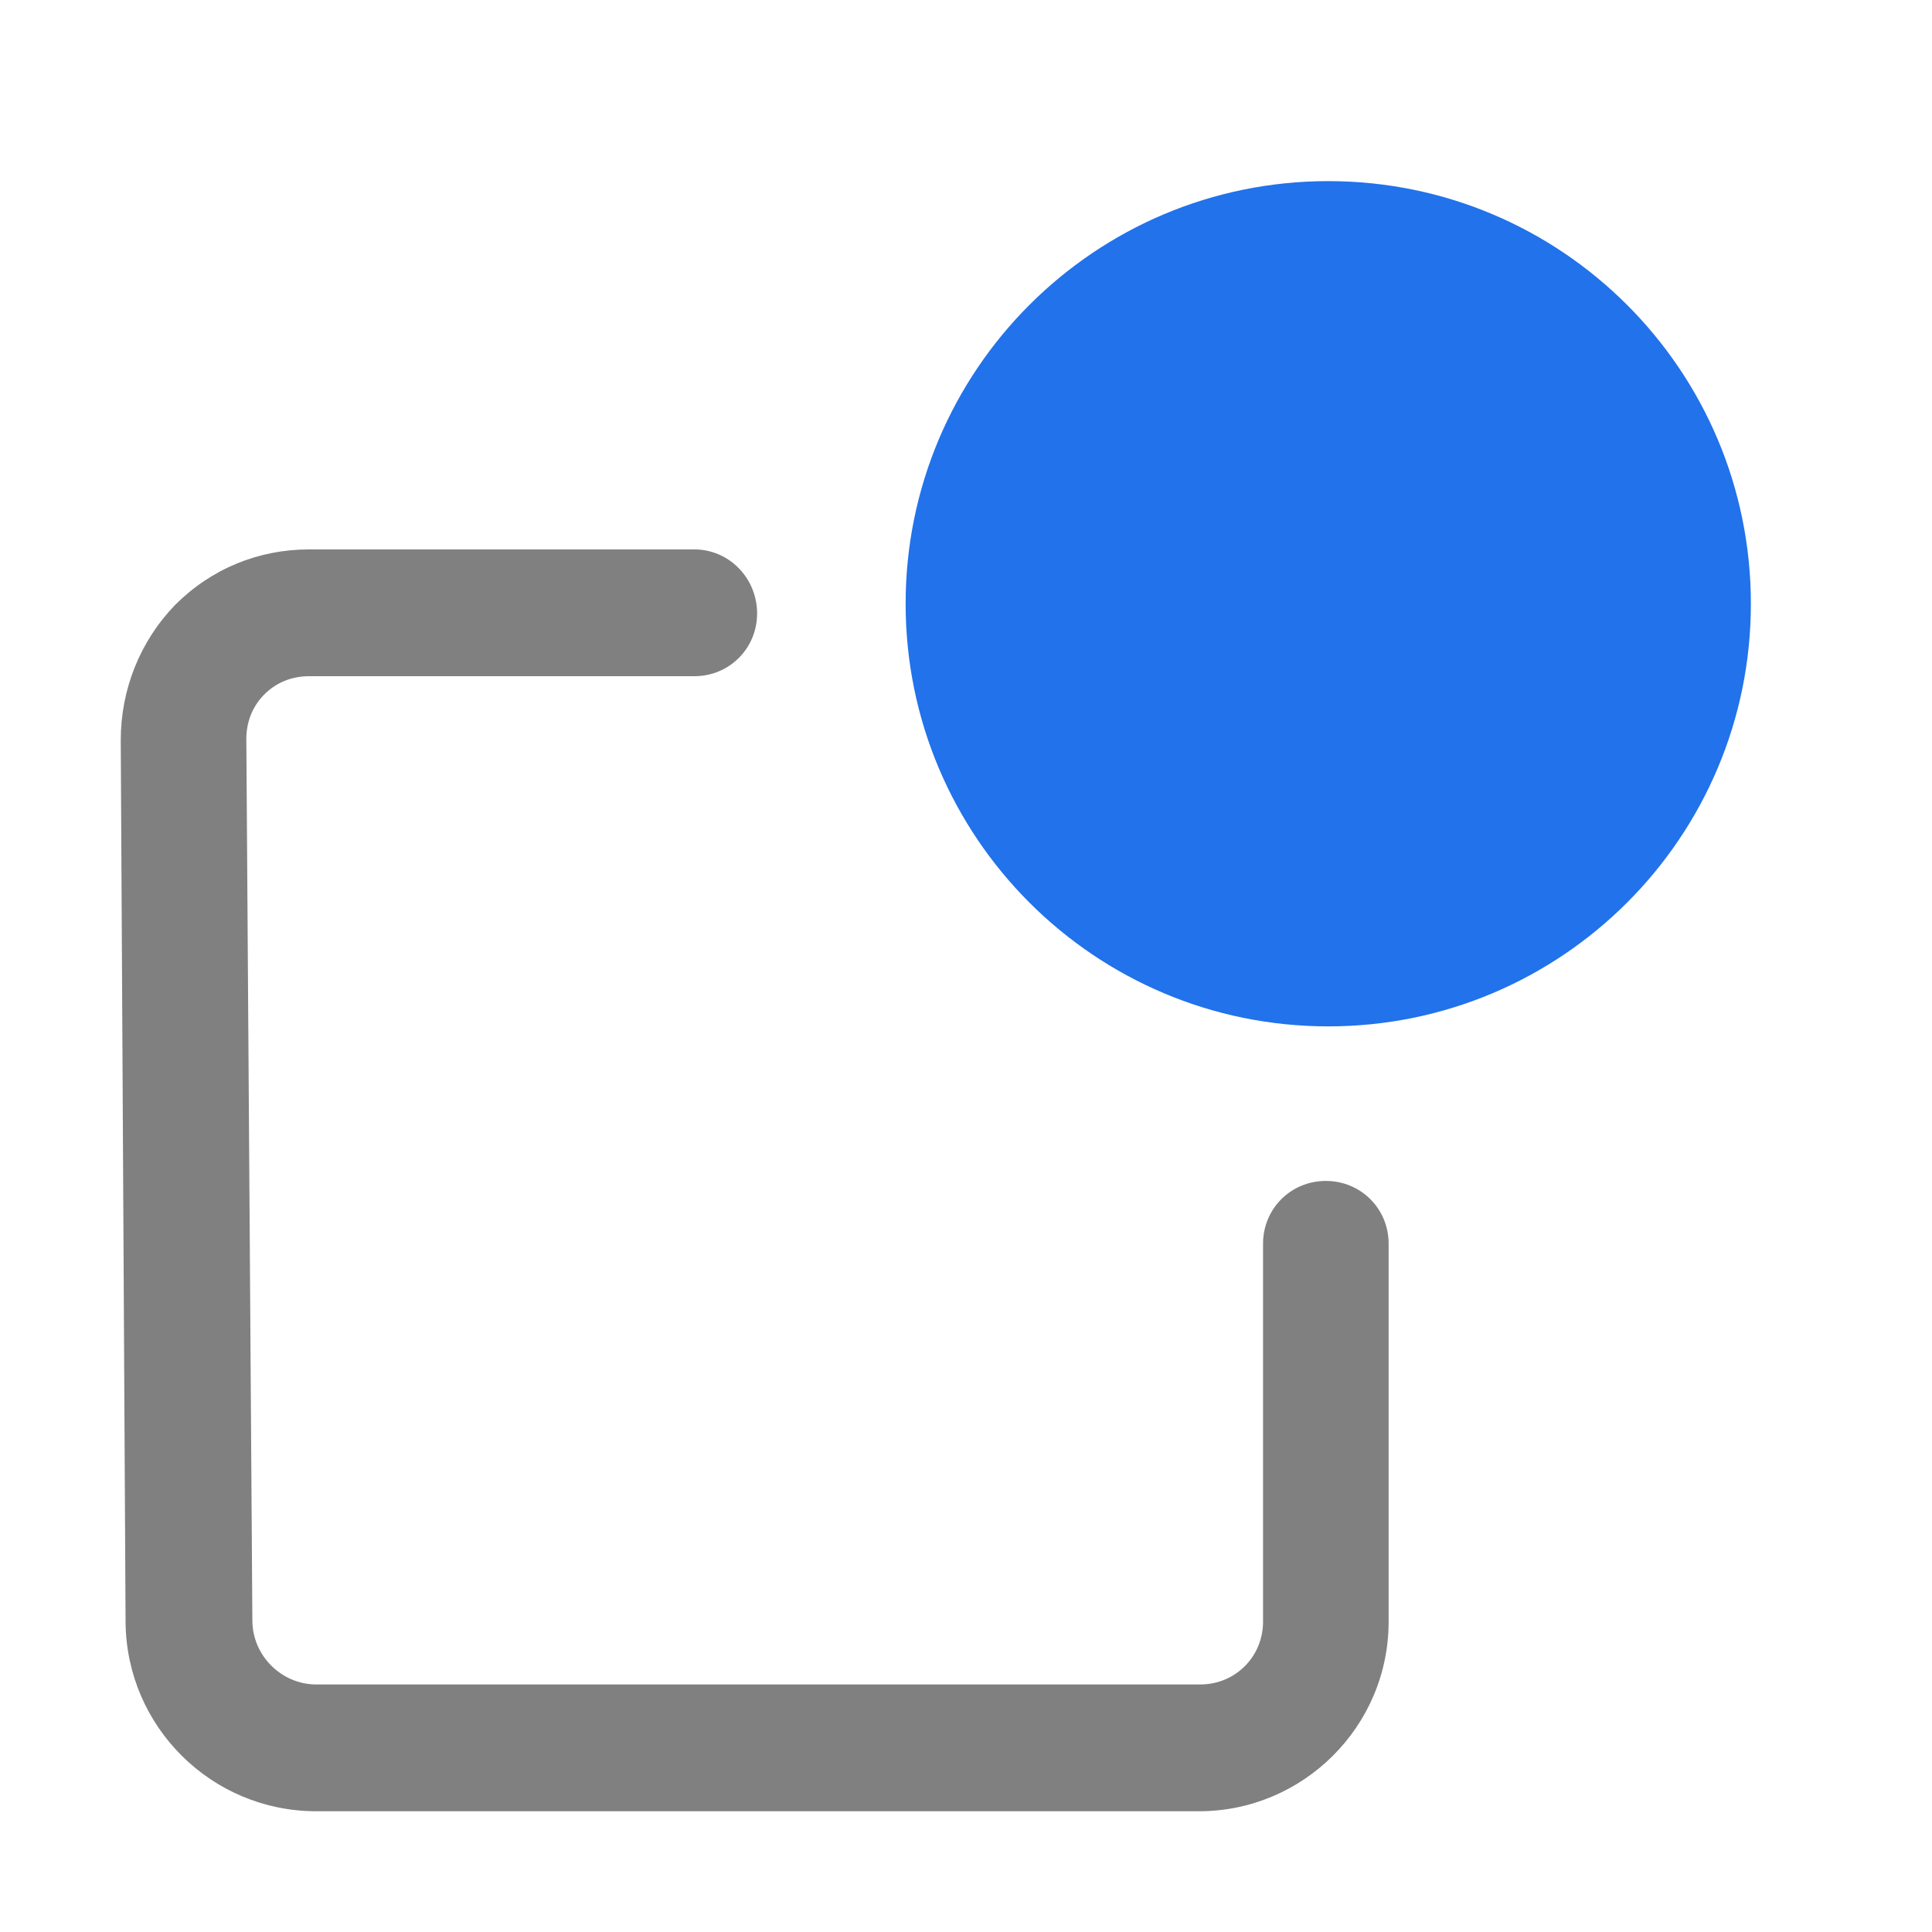
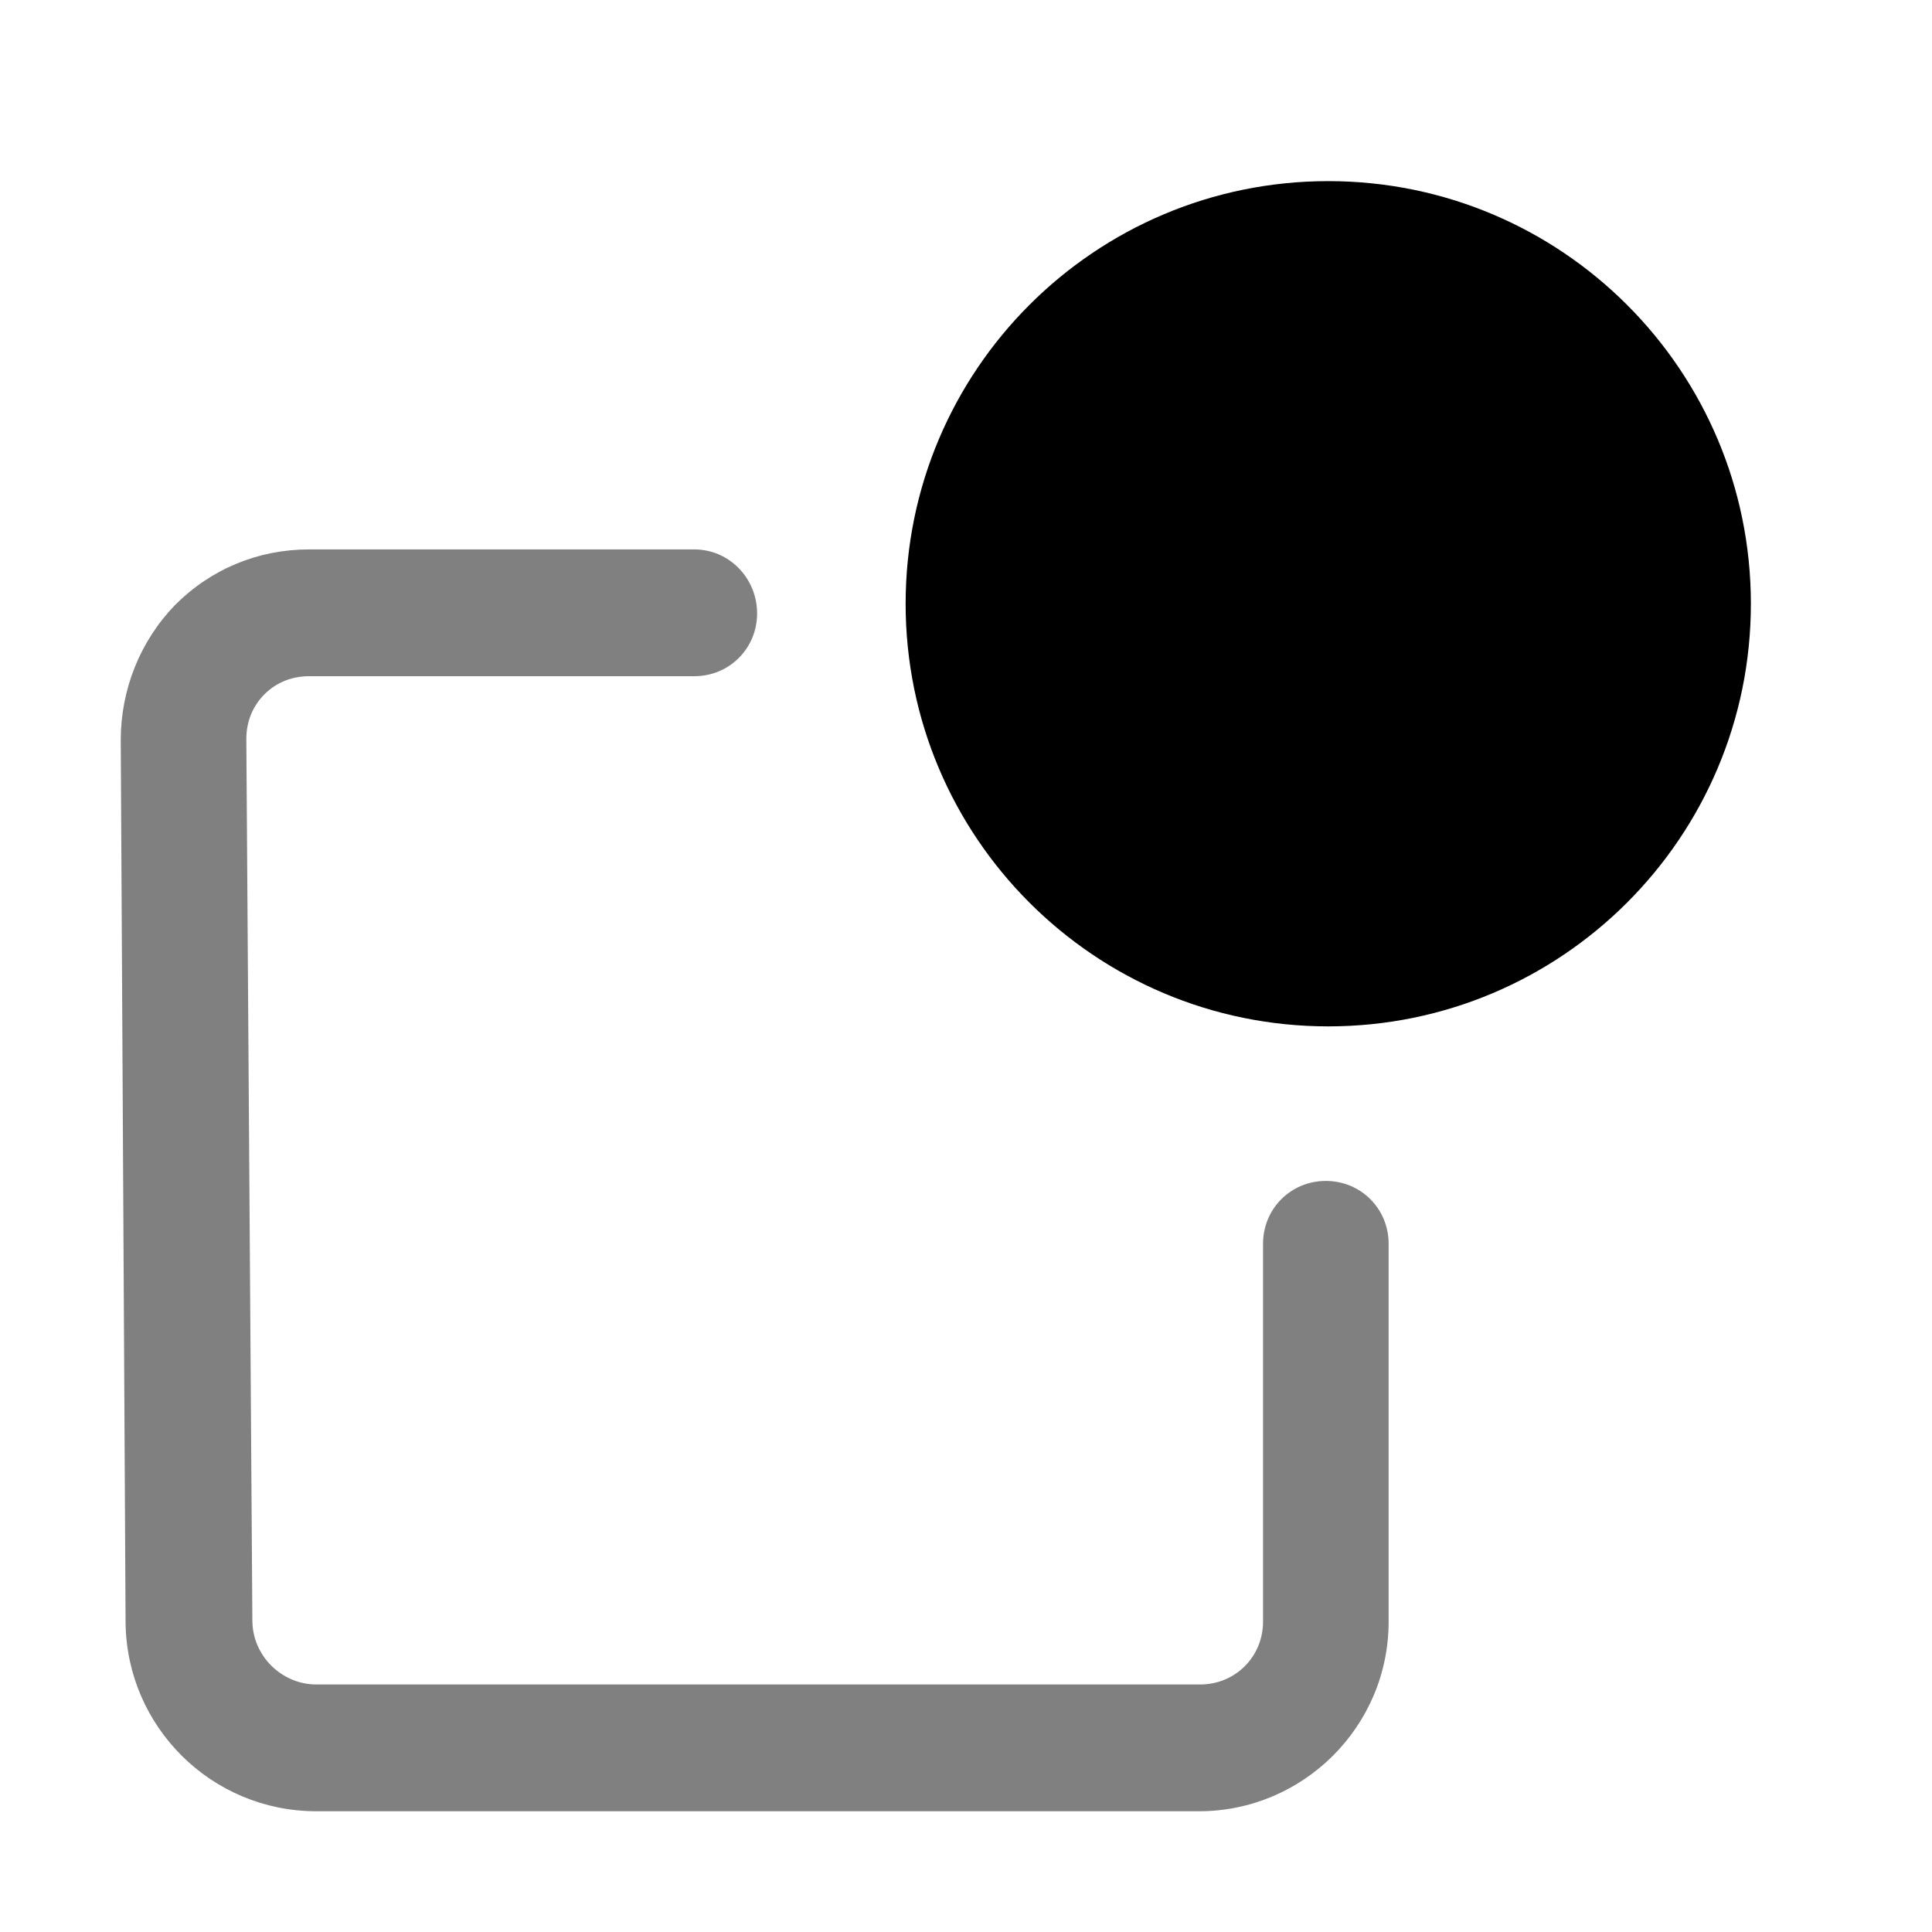
<svg xmlns="http://www.w3.org/2000/svg" version="1.0" id="Layer_1" x="0px" y="0px" viewBox="0 0 16 16" enable-background="new 0 0 16 16" xml:space="preserve">
  <g id="add_x5F_modifer">
    <path fill="#808080" d="M10.98,9.78c-0.29,0-0.52,0.23-0.52,0.52v2.09v1.04c0,0.29-0.23,0.52-0.52,0.52H2.62   c-0.29,0-0.53-0.24-0.53-0.53L2.04,6.12c0-0.14,0.05-0.27,0.15-0.37c0.1-0.1,0.23-0.15,0.37-0.15l3.19,0v0   c0.29,0,0.52-0.23,0.52-0.52S6.04,4.55,5.75,4.55H3.66c-0.01,0-0.01,0-0.02,0l-1.08,0c-0.42,0-0.81,0.16-1.11,0.46   C1.16,5.31,1,5.71,1,6.13l0.04,7.31C1.05,14.3,1.75,15,2.62,15h7.31c0.86,0,1.57-0.7,1.57-1.57v-1.04V10.3   C11.5,10.01,11.27,9.78,10.98,9.78z" />
-     <circle fill="#2172eb" cx="11" cy="5" r="3.5" />
+     <circle fill="##003ec9" cx="11" cy="5" r="3.5" />
  </g>
</svg>
